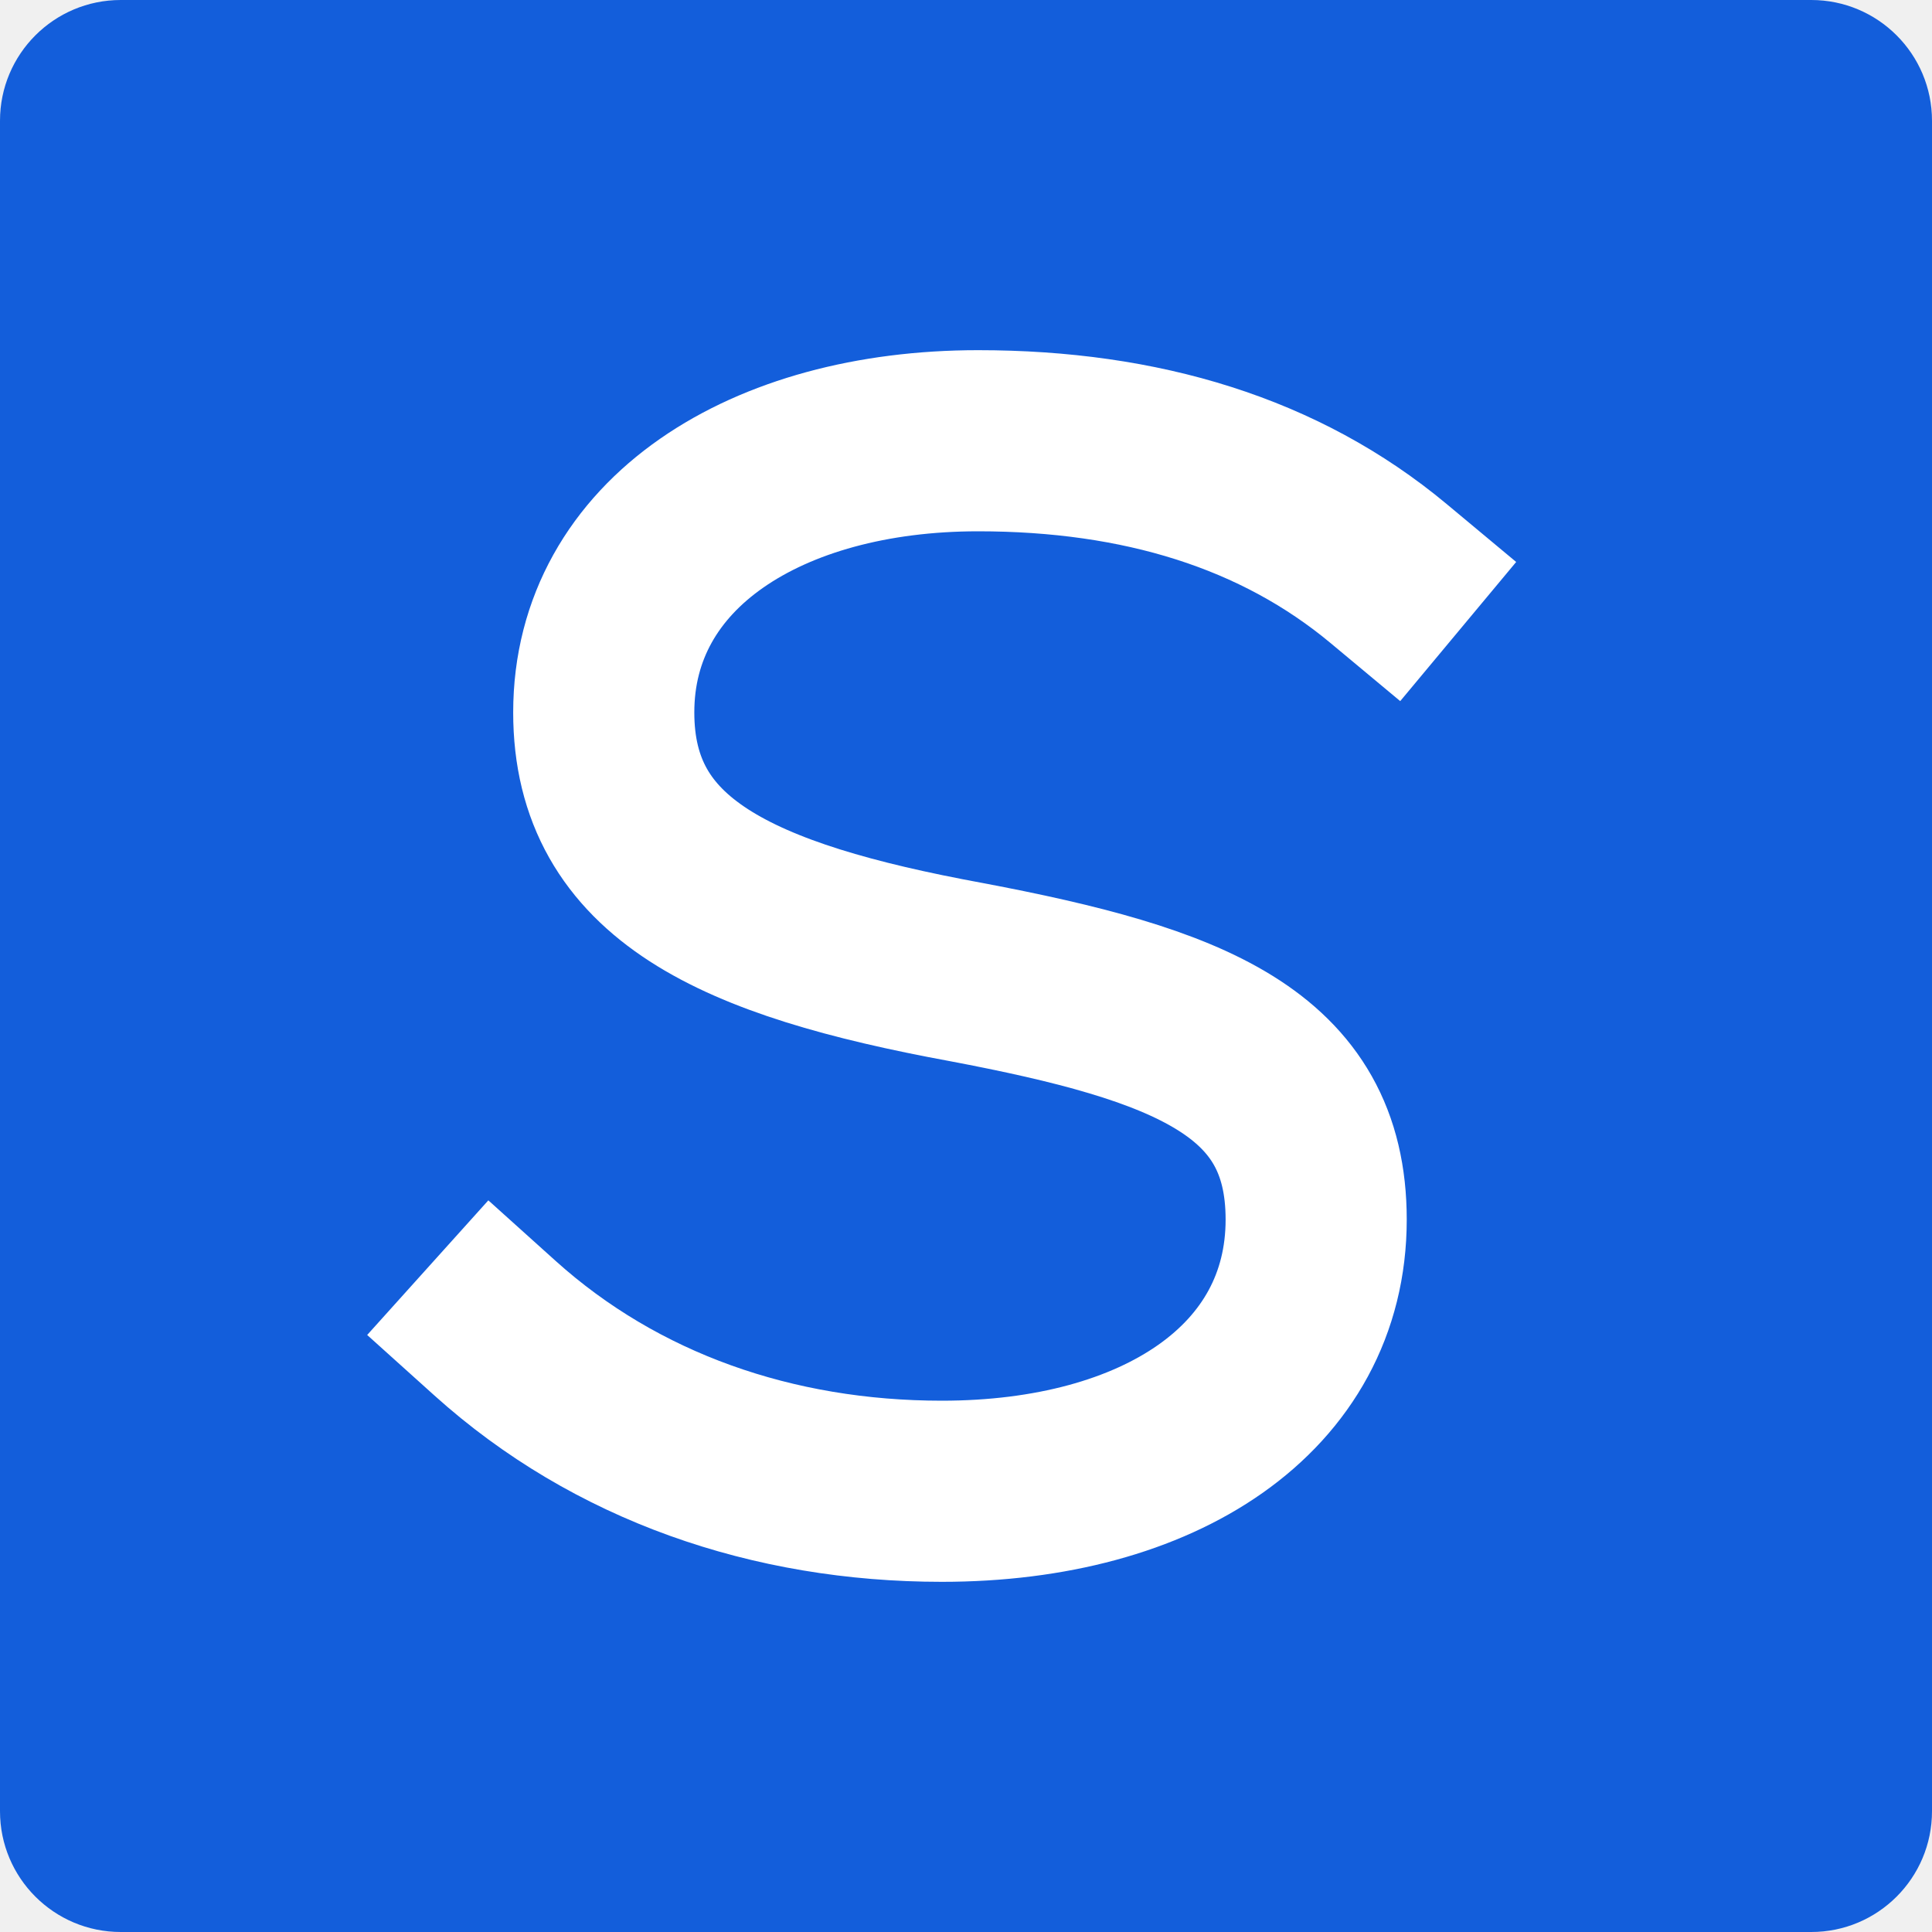
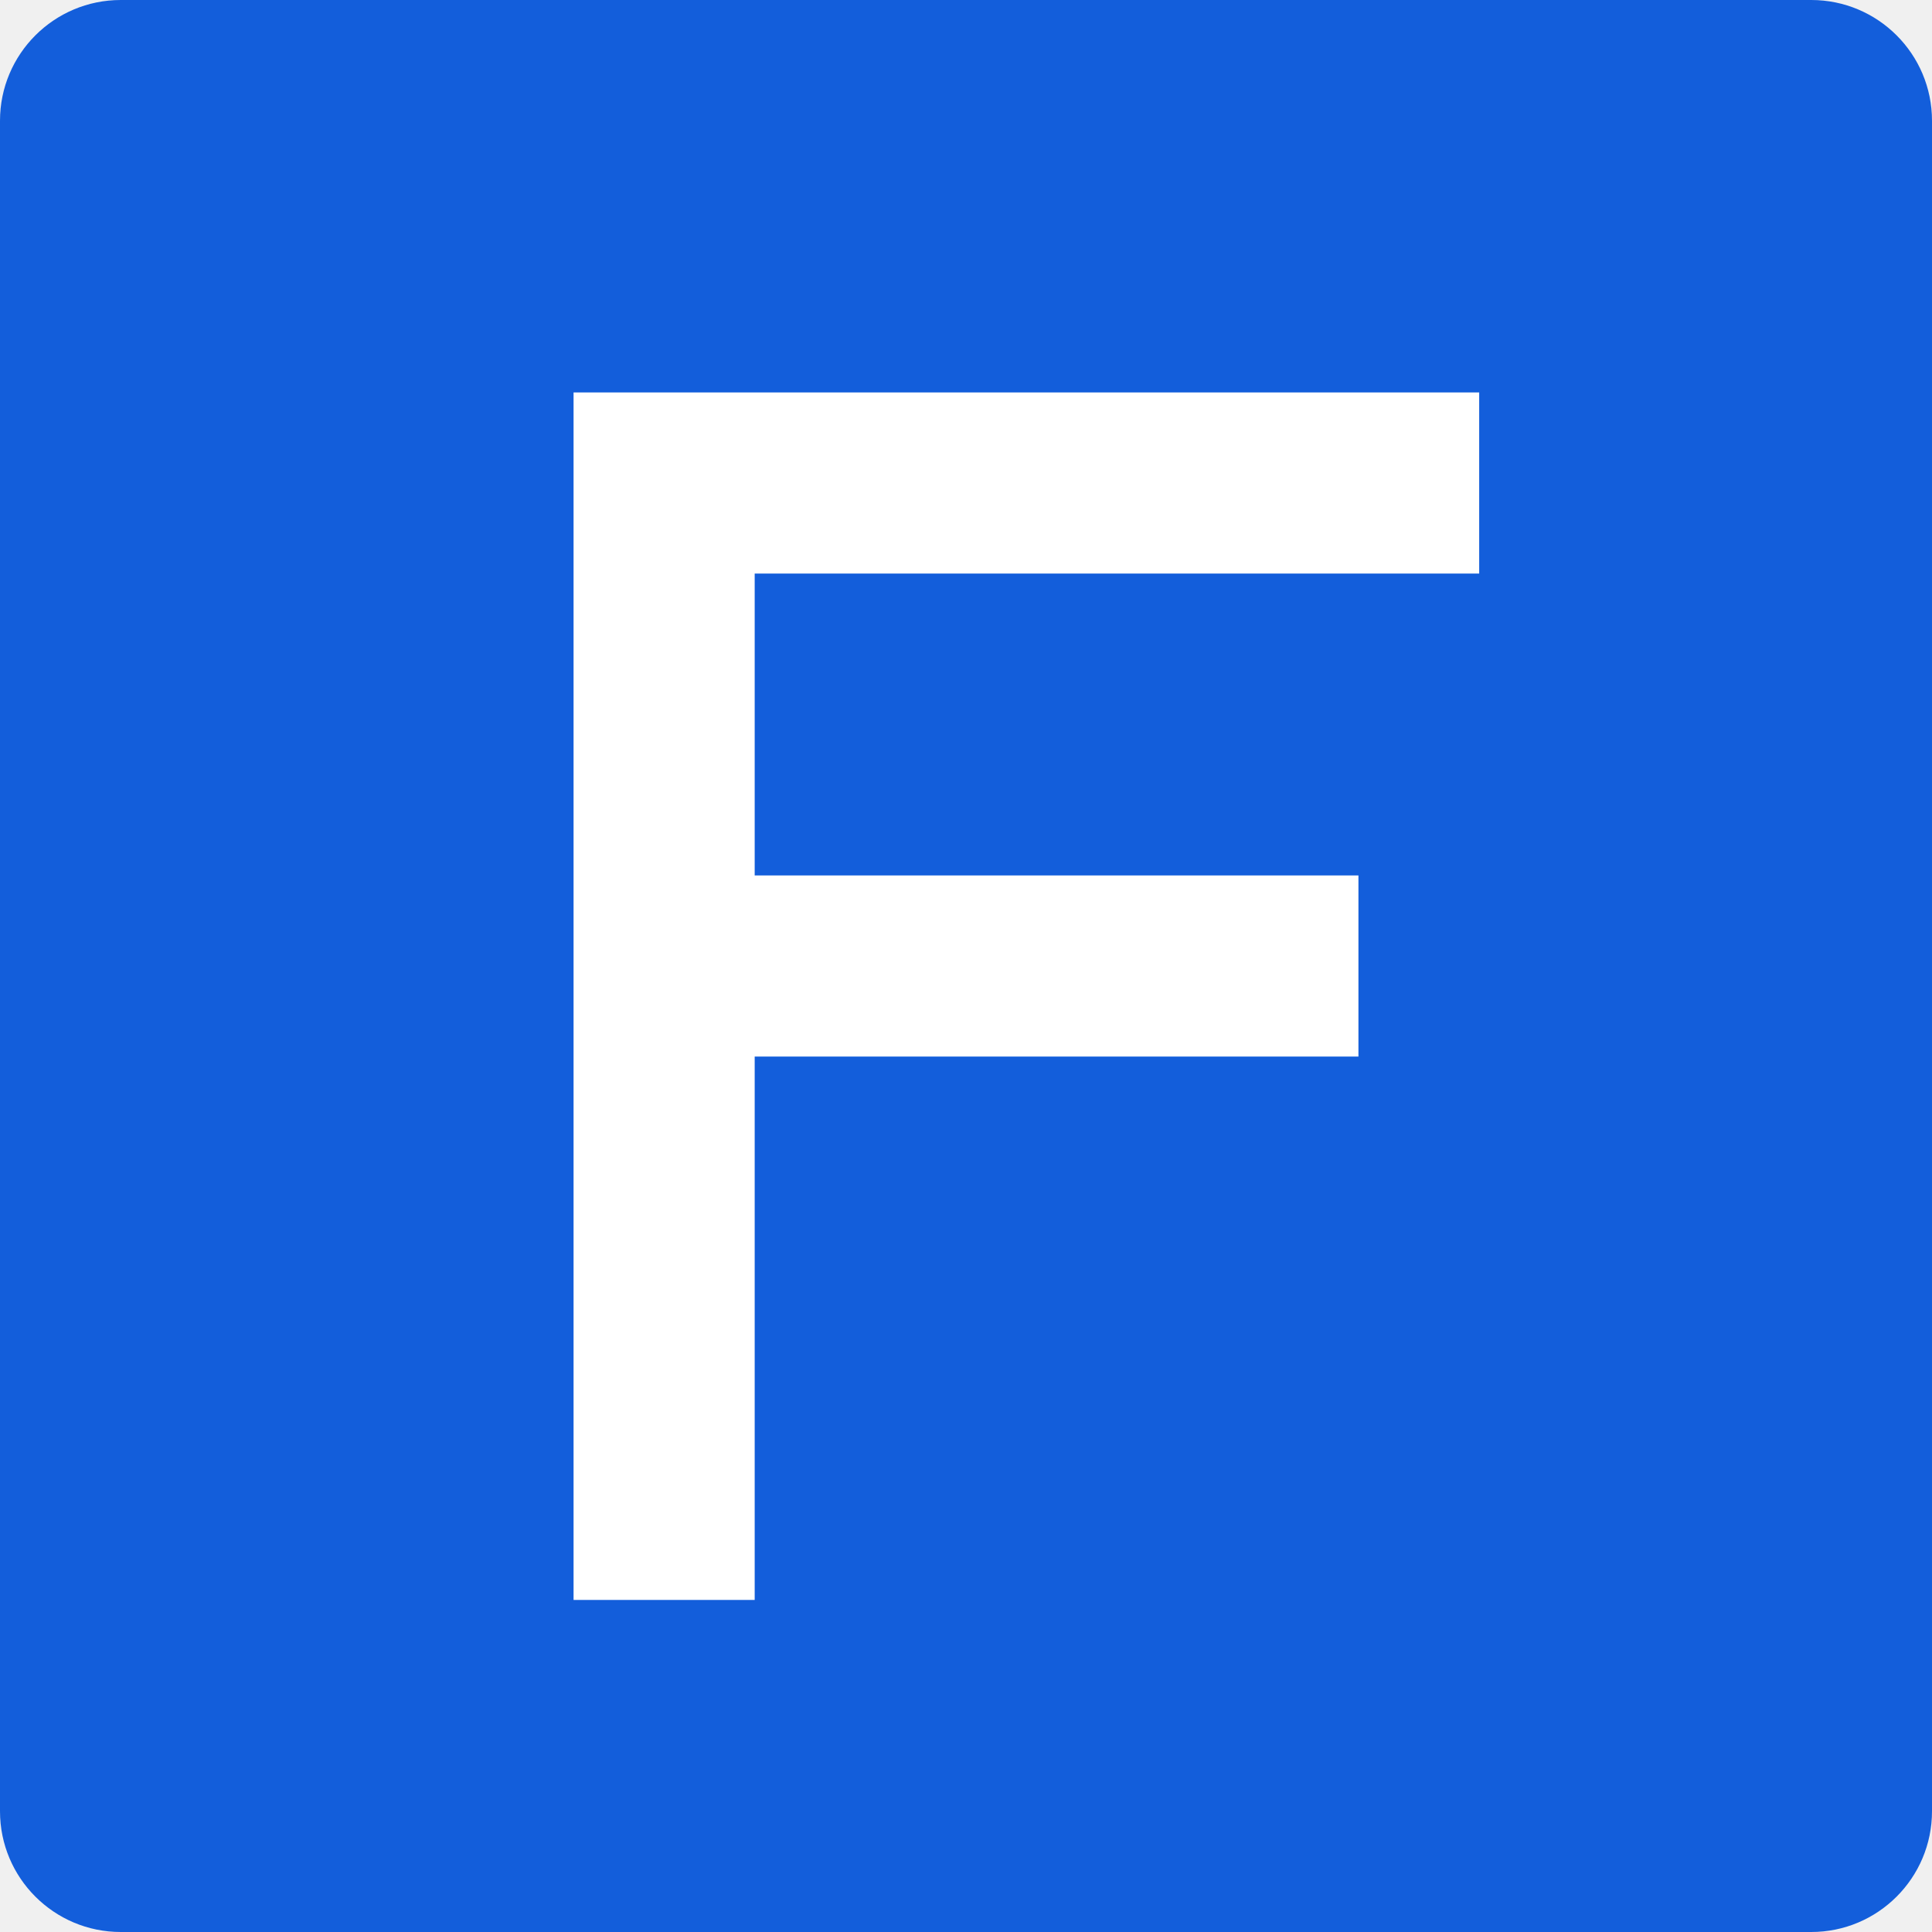
<svg xmlns="http://www.w3.org/2000/svg" viewBox="0 0 32 32">
  <rect width="32" height="32" rx="2" fill="#135edb" />
-   <path d="M23 9.5c-1.8-1.5-4.1-2.2-6.8-2.2-3.5 0-6.2 1.7-6.2 4.5 0 2.6 2.2 3.6 6 4.3 3.7.7 5.8 1.5 5.8 4.1 0 2.8-2.6 4.5-6.2 4.5-2.8 0-5.4-.9-7.4-2.7" fill="none" stroke="#fff" stroke-width="3" stroke-linecap="square" />
+   <path d="M11 25V8h12M11 16h10" fill="none" stroke="#fff" stroke-width="3" stroke-linecap="square" />
</svg>
